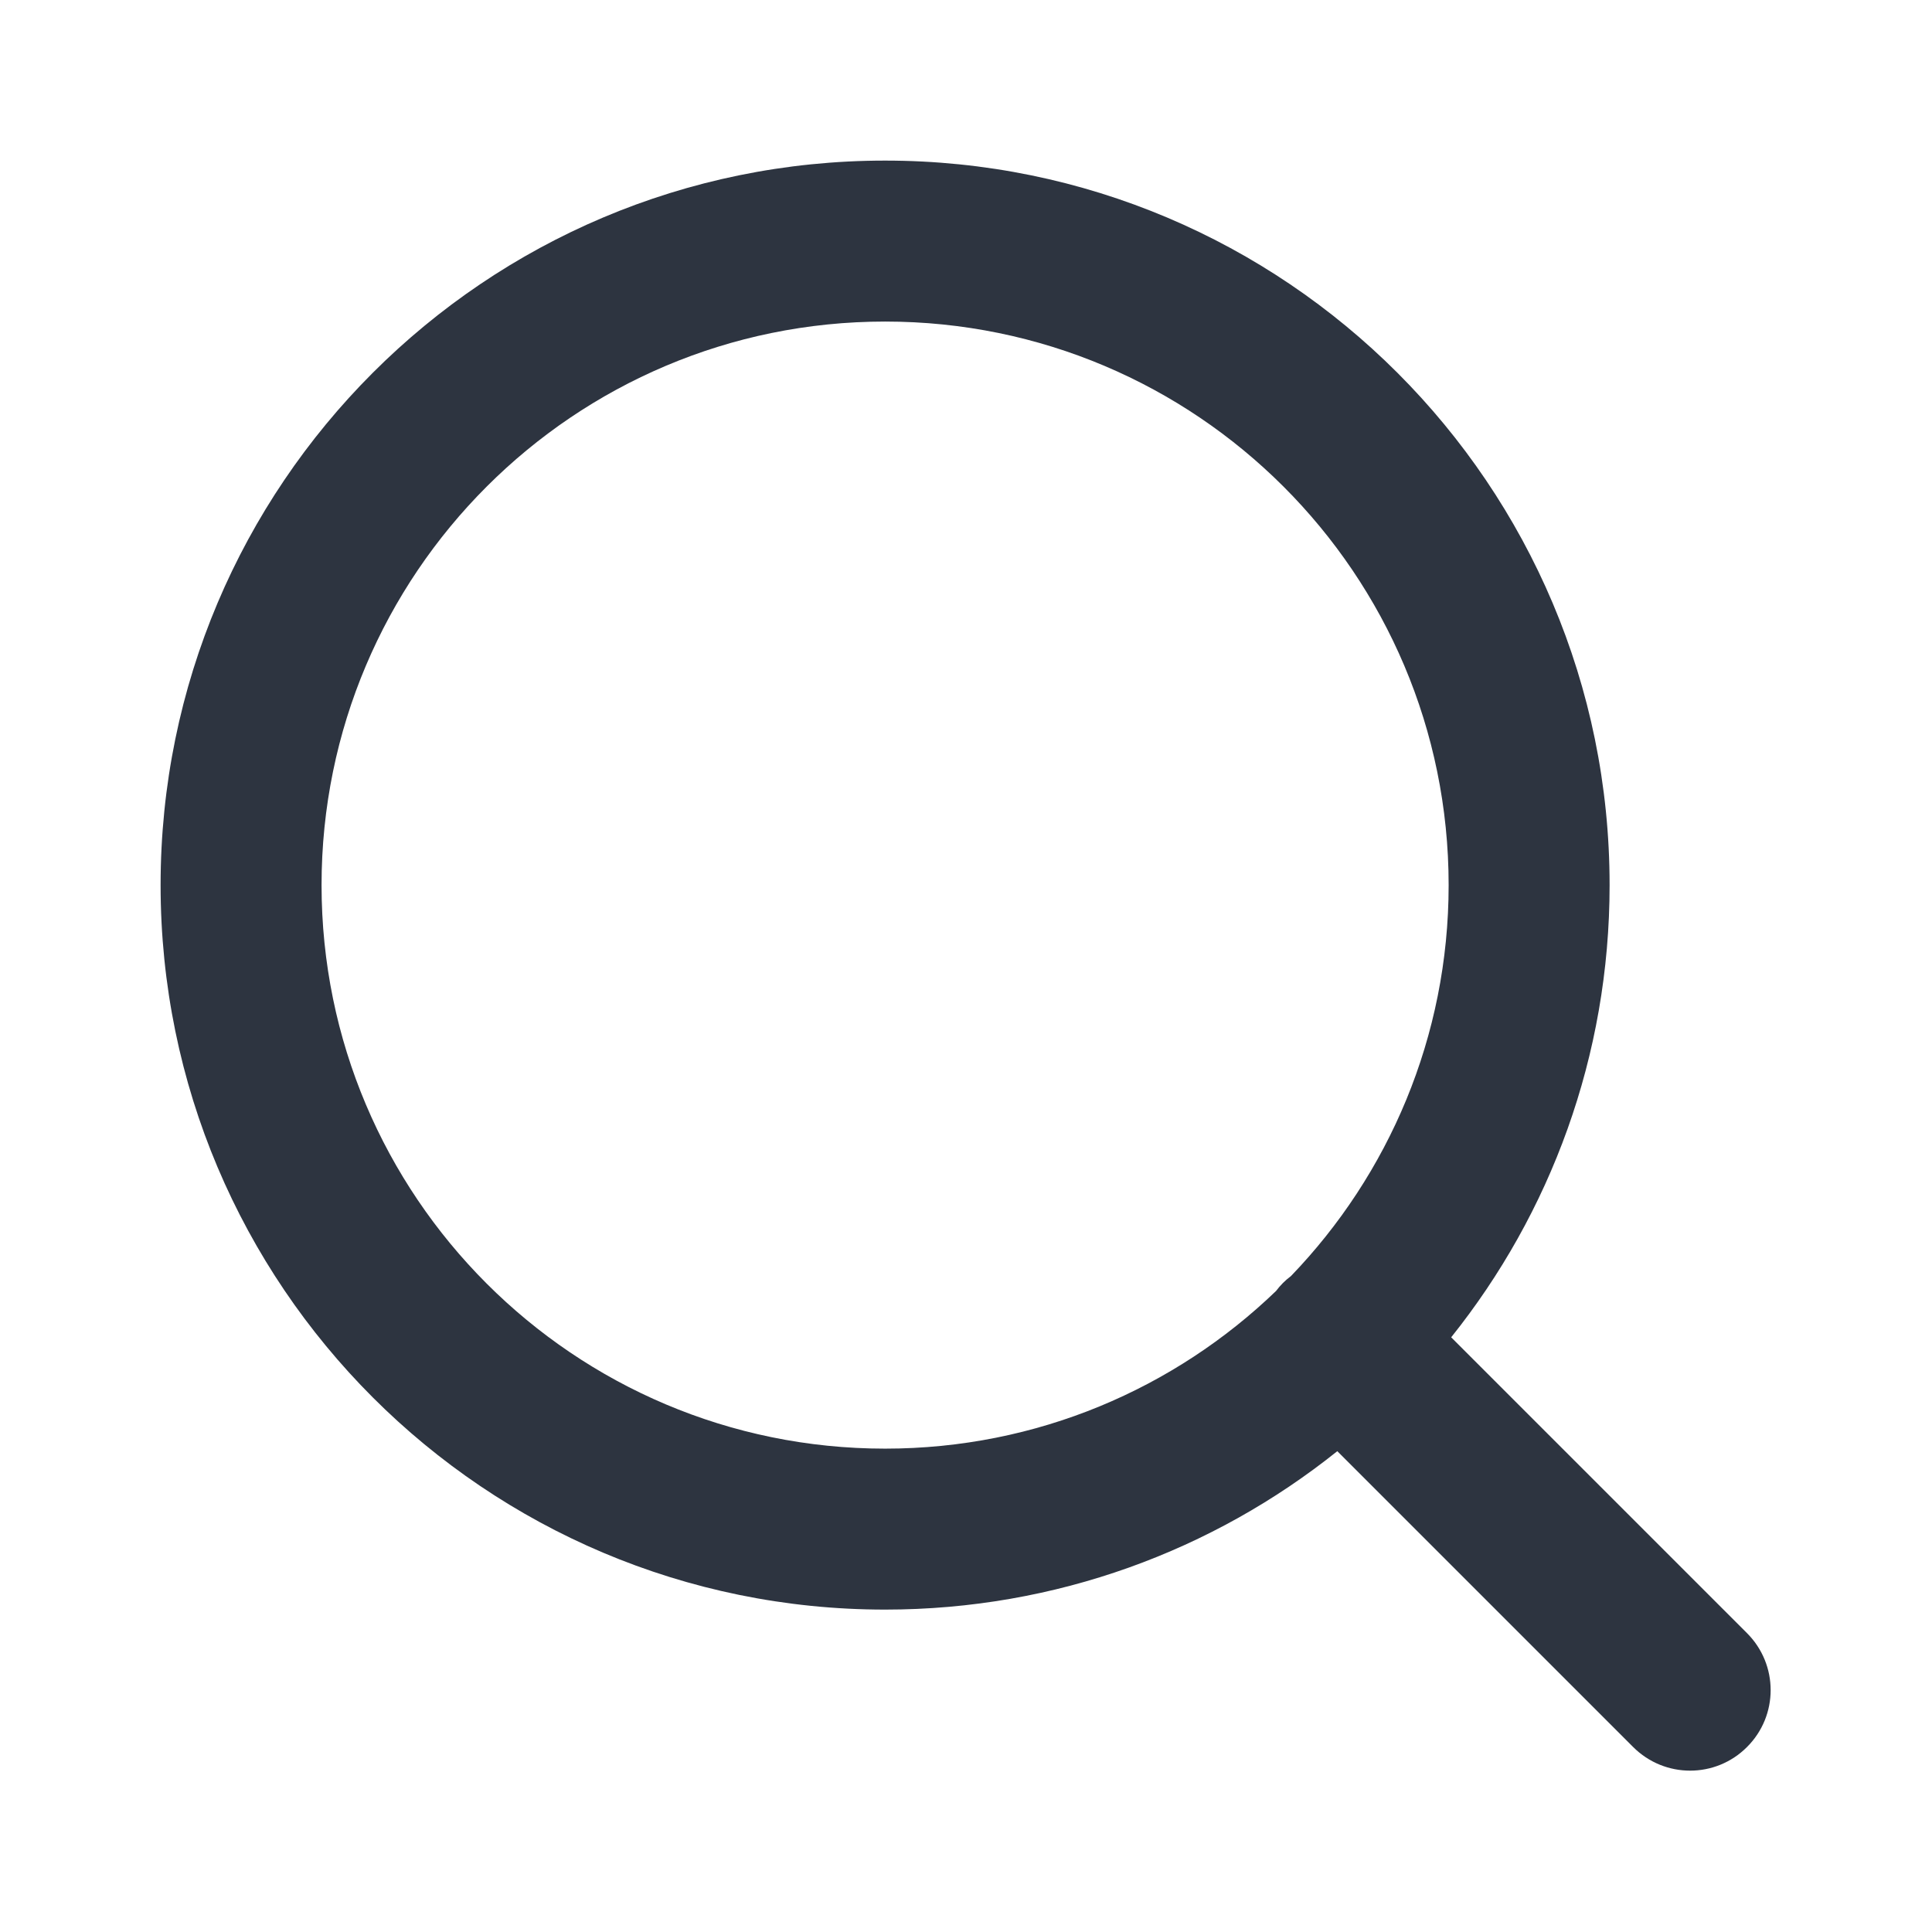
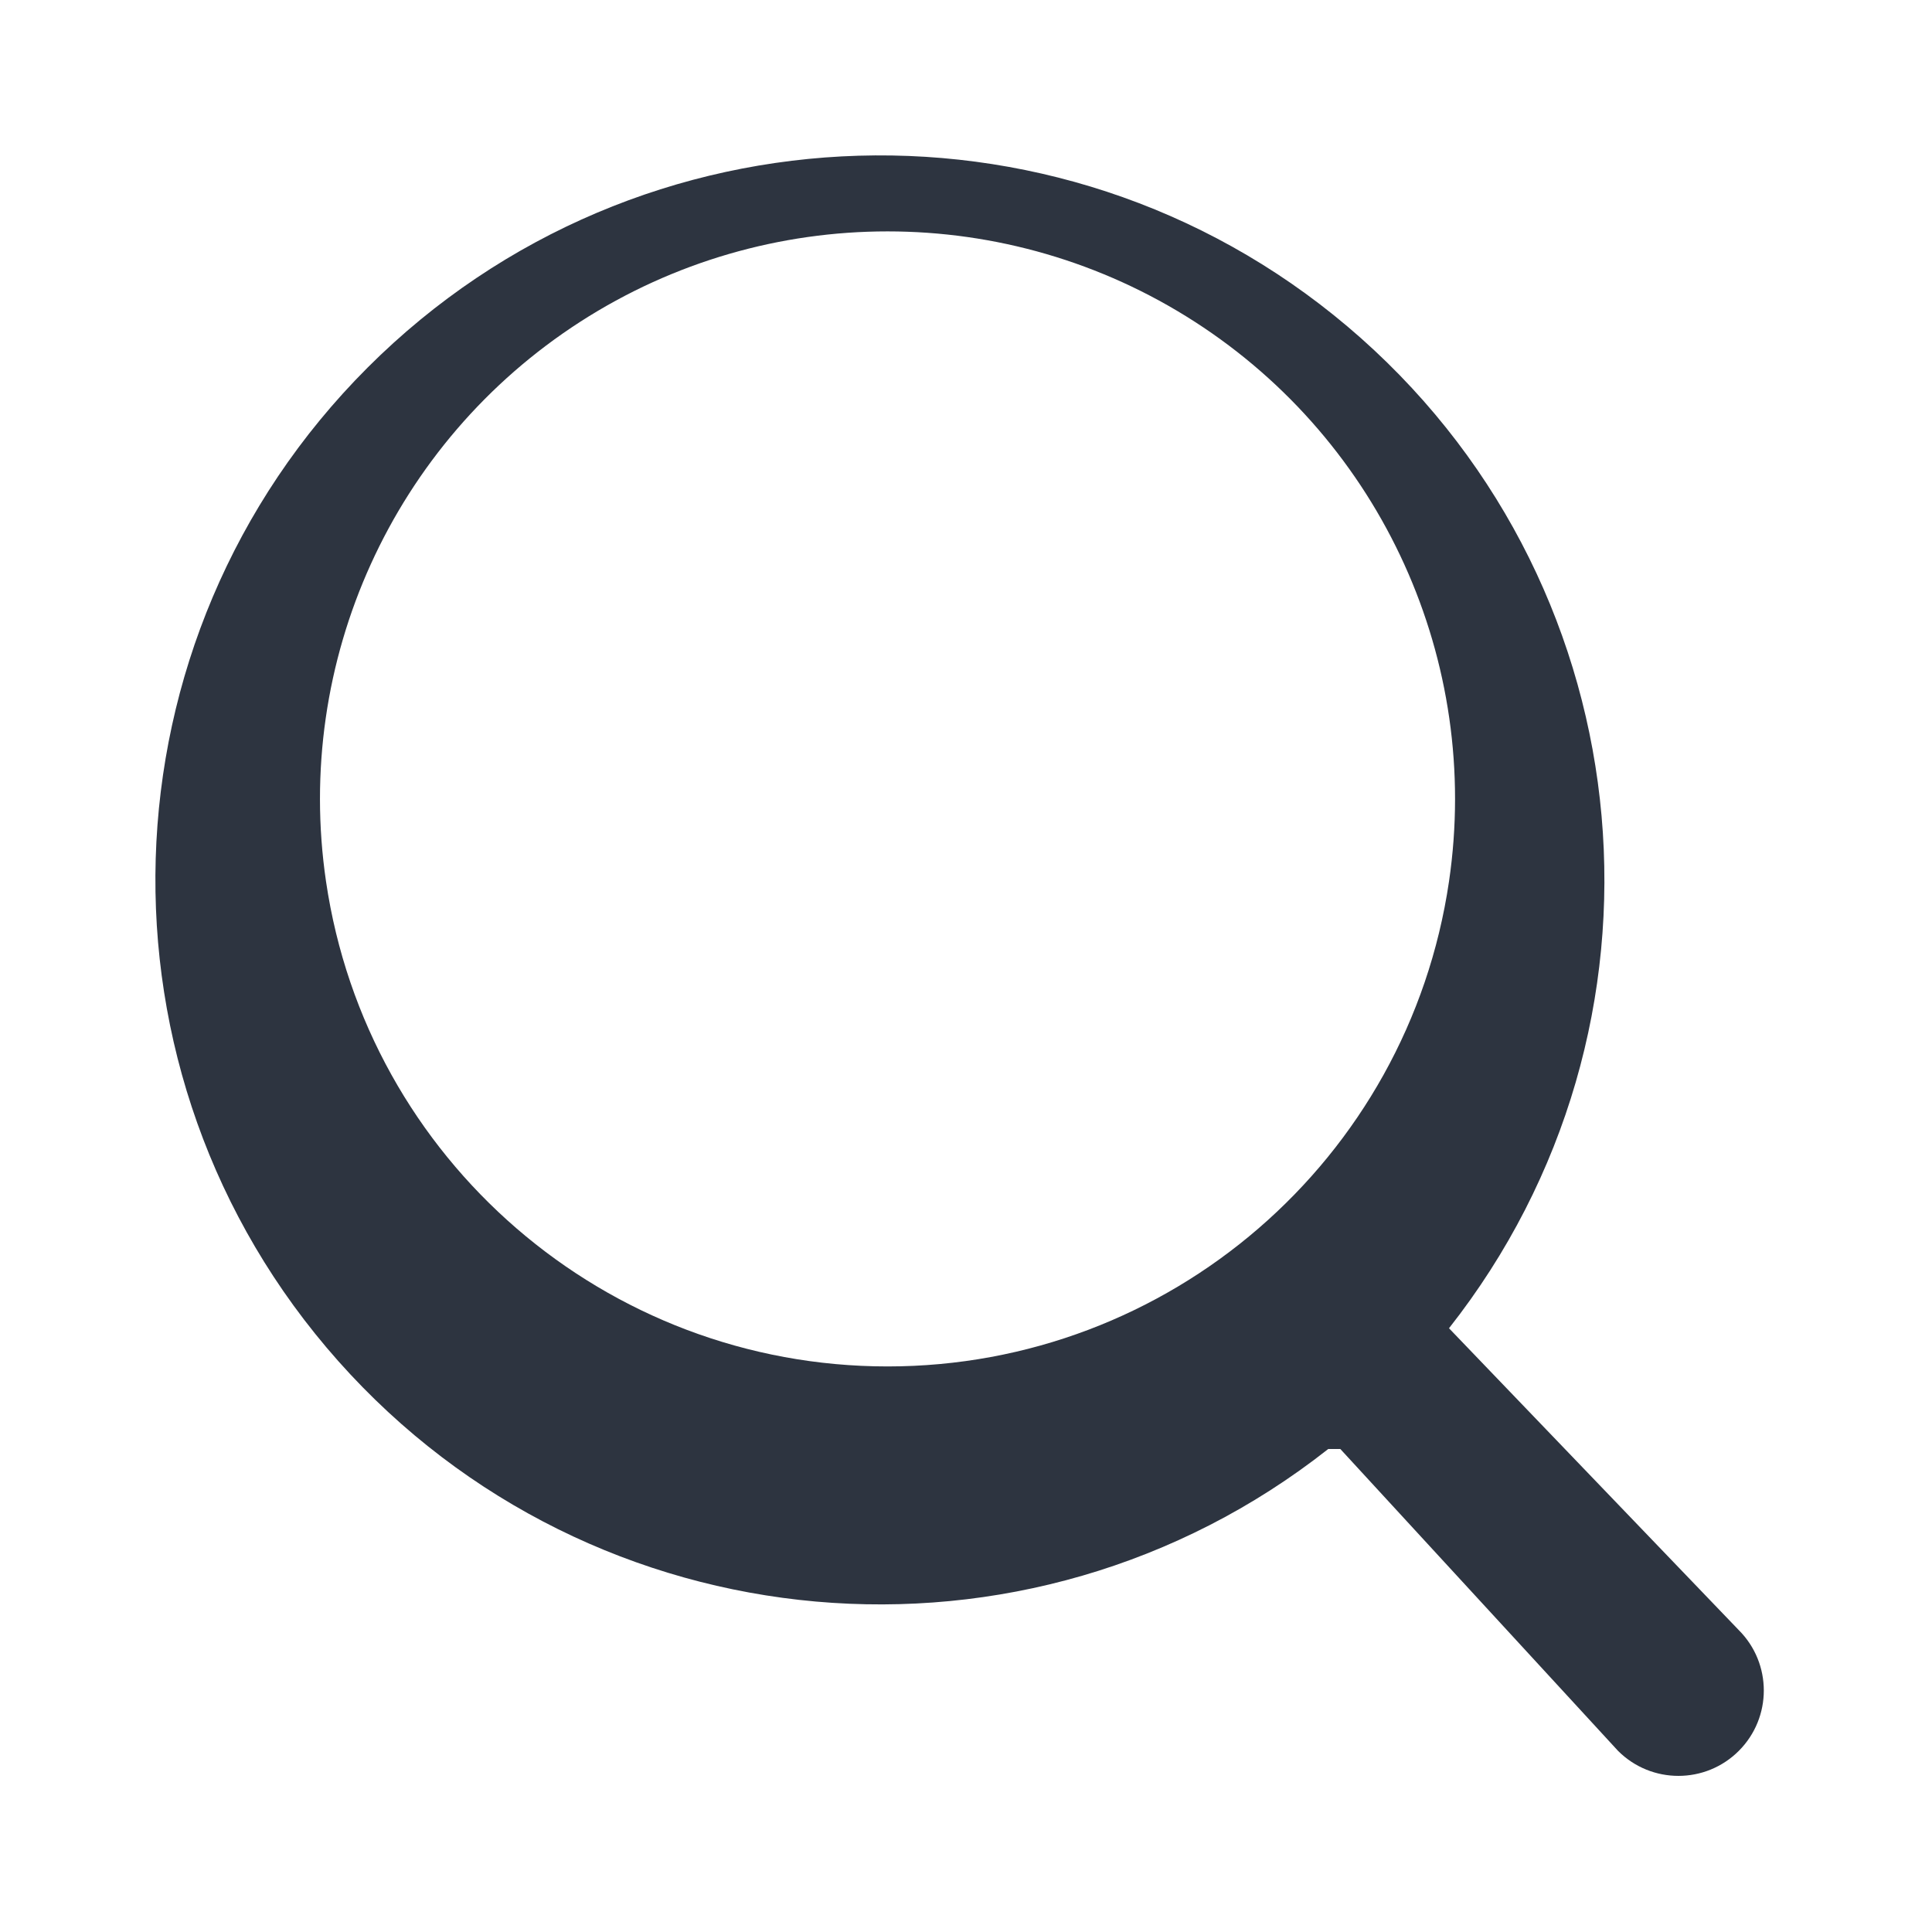
- <svg xmlns="http://www.w3.org/2000/svg" width="16" height="16" viewBox="0 0 16 16" fill="none">
-   <path fill-rule="evenodd" clip-rule="evenodd" d="M2.663 7.33C2.663 4.753 4.753 2.663 7.33 2.663C9.907 2.663 11.997 4.753 11.997 7.33C11.997 8.587 11.499 9.729 10.691 10.568C10.668 10.585 10.646 10.604 10.625 10.625C10.604 10.646 10.585 10.668 10.568 10.691C9.728 11.5 8.587 11.997 7.33 11.997C4.753 11.997 2.663 9.907 2.663 7.33ZM11.075 12.018C10.049 12.839 8.747 13.33 7.33 13.33C4.016 13.33 1.33 10.644 1.33 7.33C1.33 4.016 4.016 1.33 7.33 1.33C10.644 1.33 13.33 4.016 13.33 7.33C13.33 8.747 12.839 10.049 12.018 11.075L14.468 13.525C14.729 13.786 14.729 14.208 14.468 14.468C14.208 14.729 13.786 14.729 13.525 14.468L11.075 12.018Z" fill="#2D3440" />
+ <svg xmlns="http://www.w3.org/2000/svg" width="16" height="16" fill="none">
+   <path fill="#2D3440" fill-rule="evenodd" d="M2.7 7.3a4.7 4.7 0 1 1 9.3 0 4.7 4.7 0 0 1-9.3 0ZM11 12a6 6 0 1 1 1-1l2.4 2.5a.7.7 0 1 1-1 1L11.1 12Z" clip-rule="evenodd" />
</svg>
